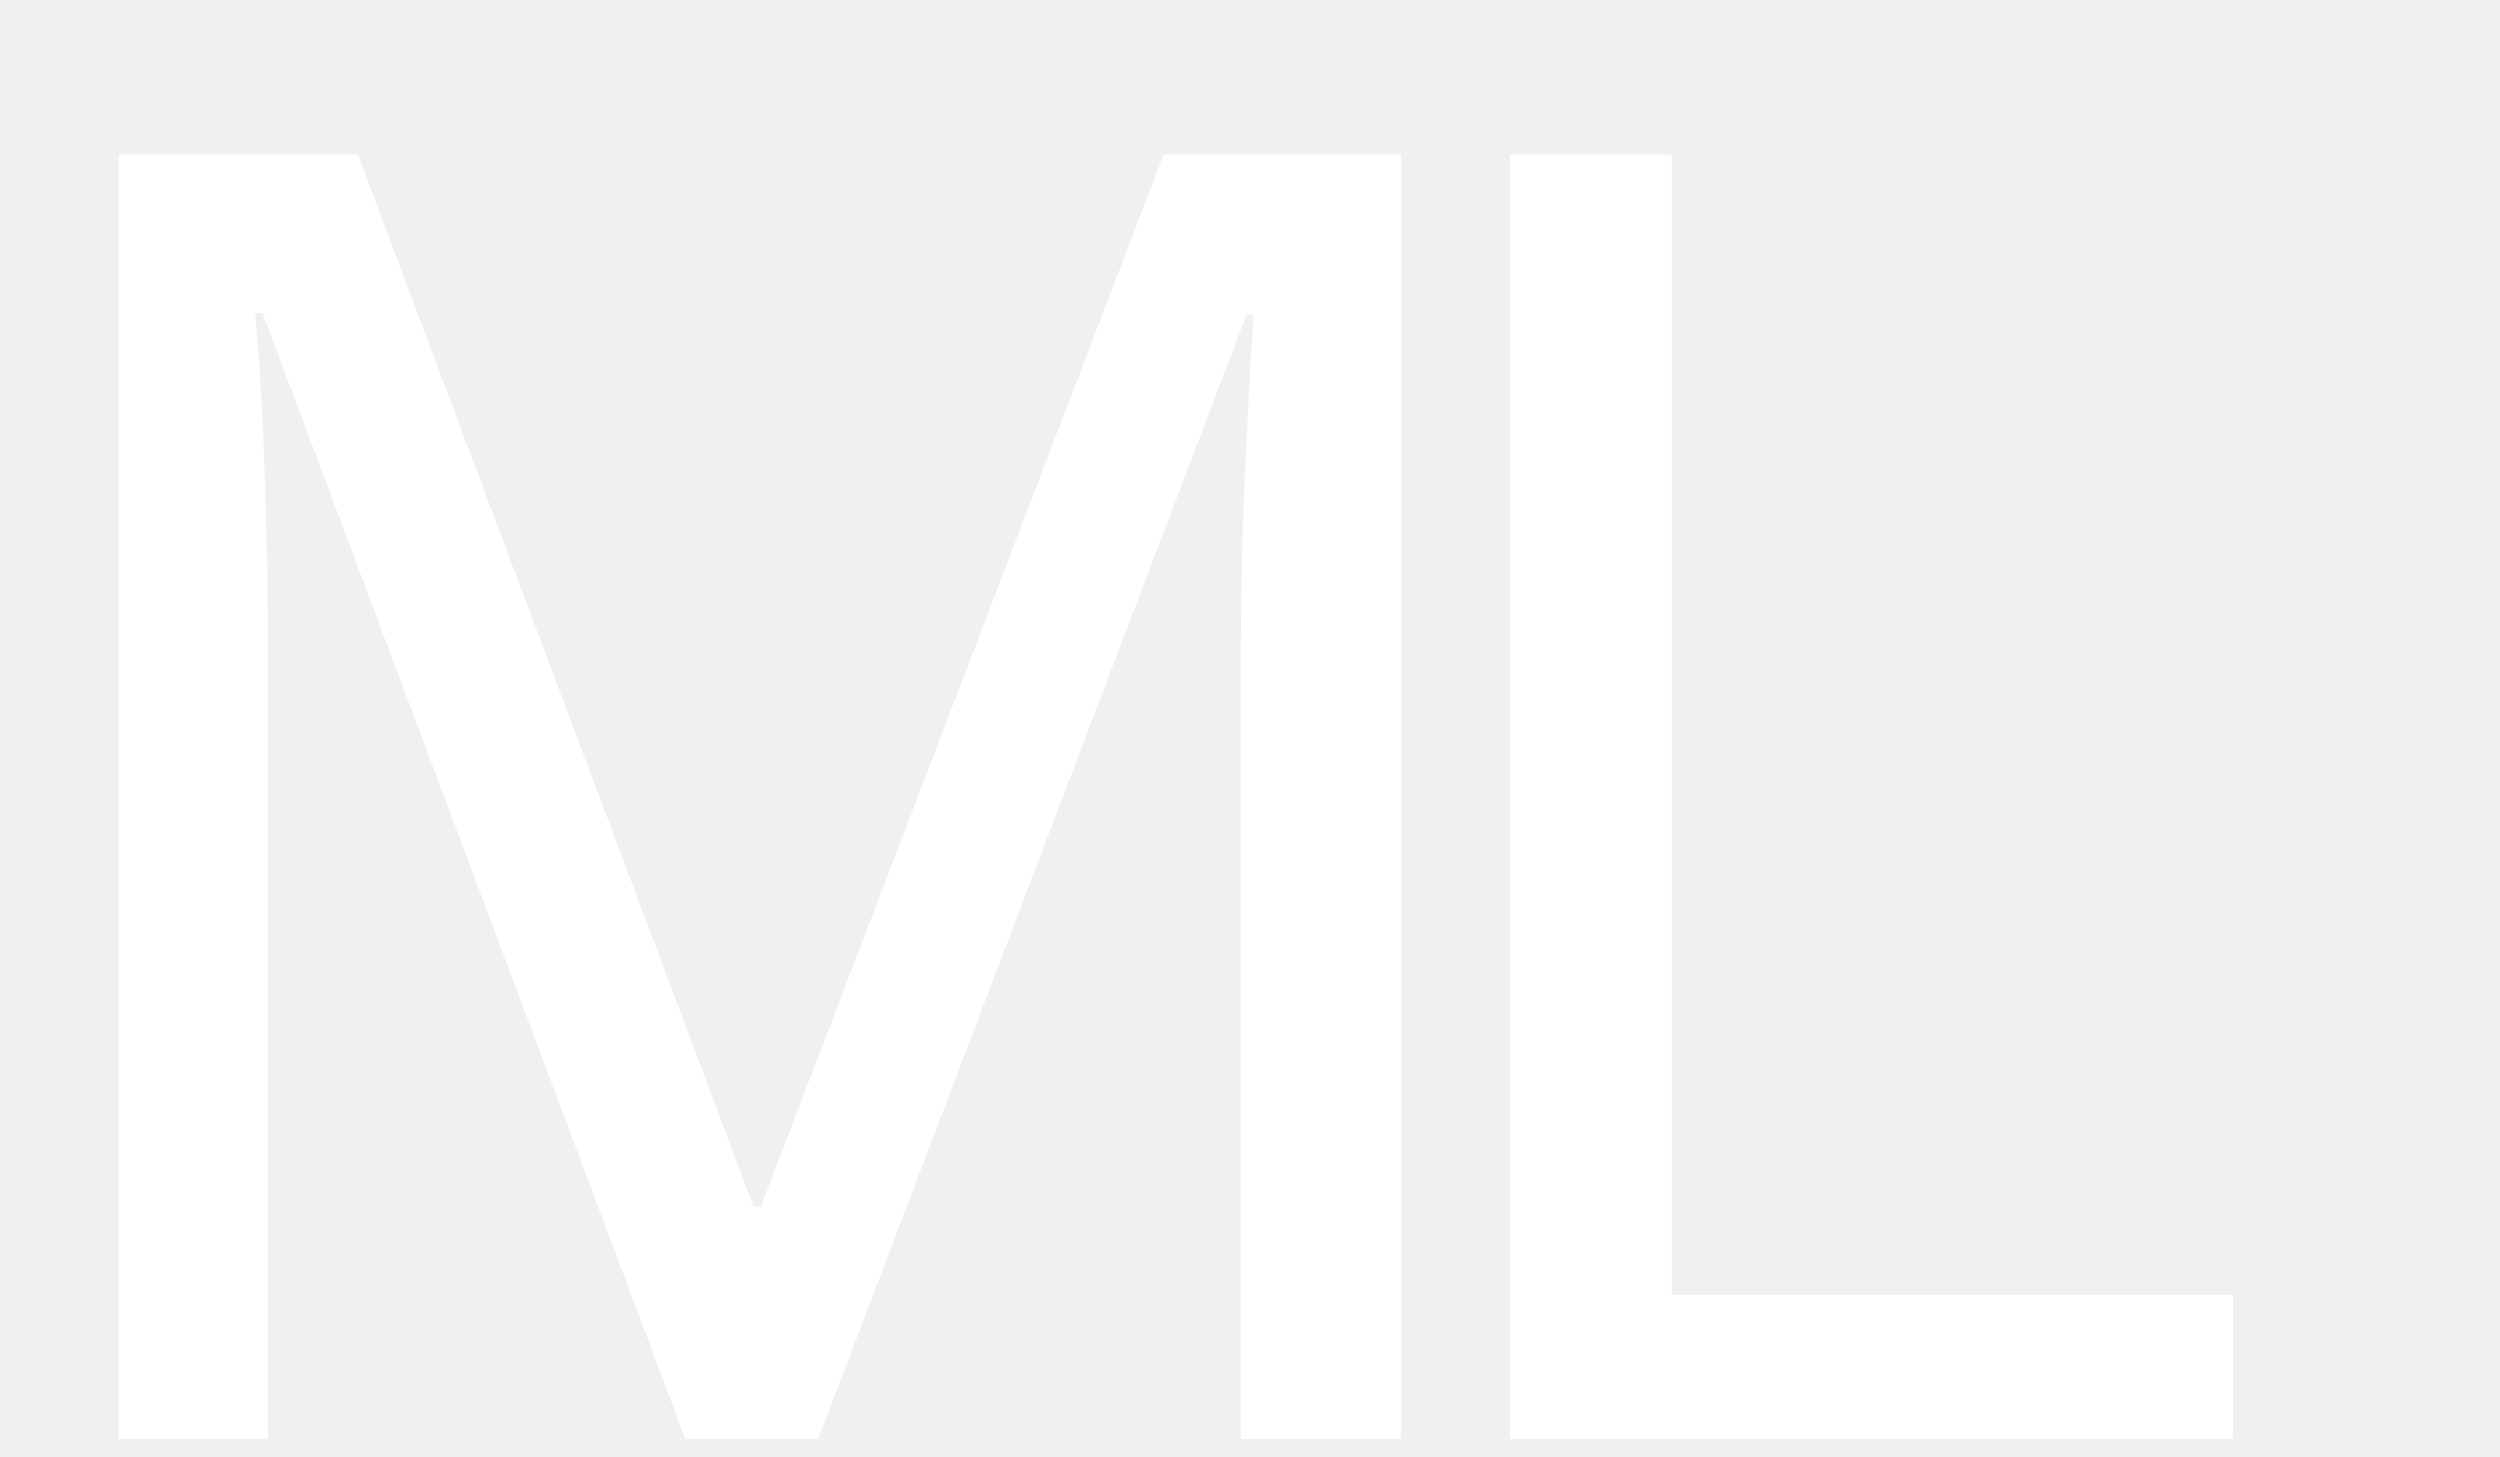
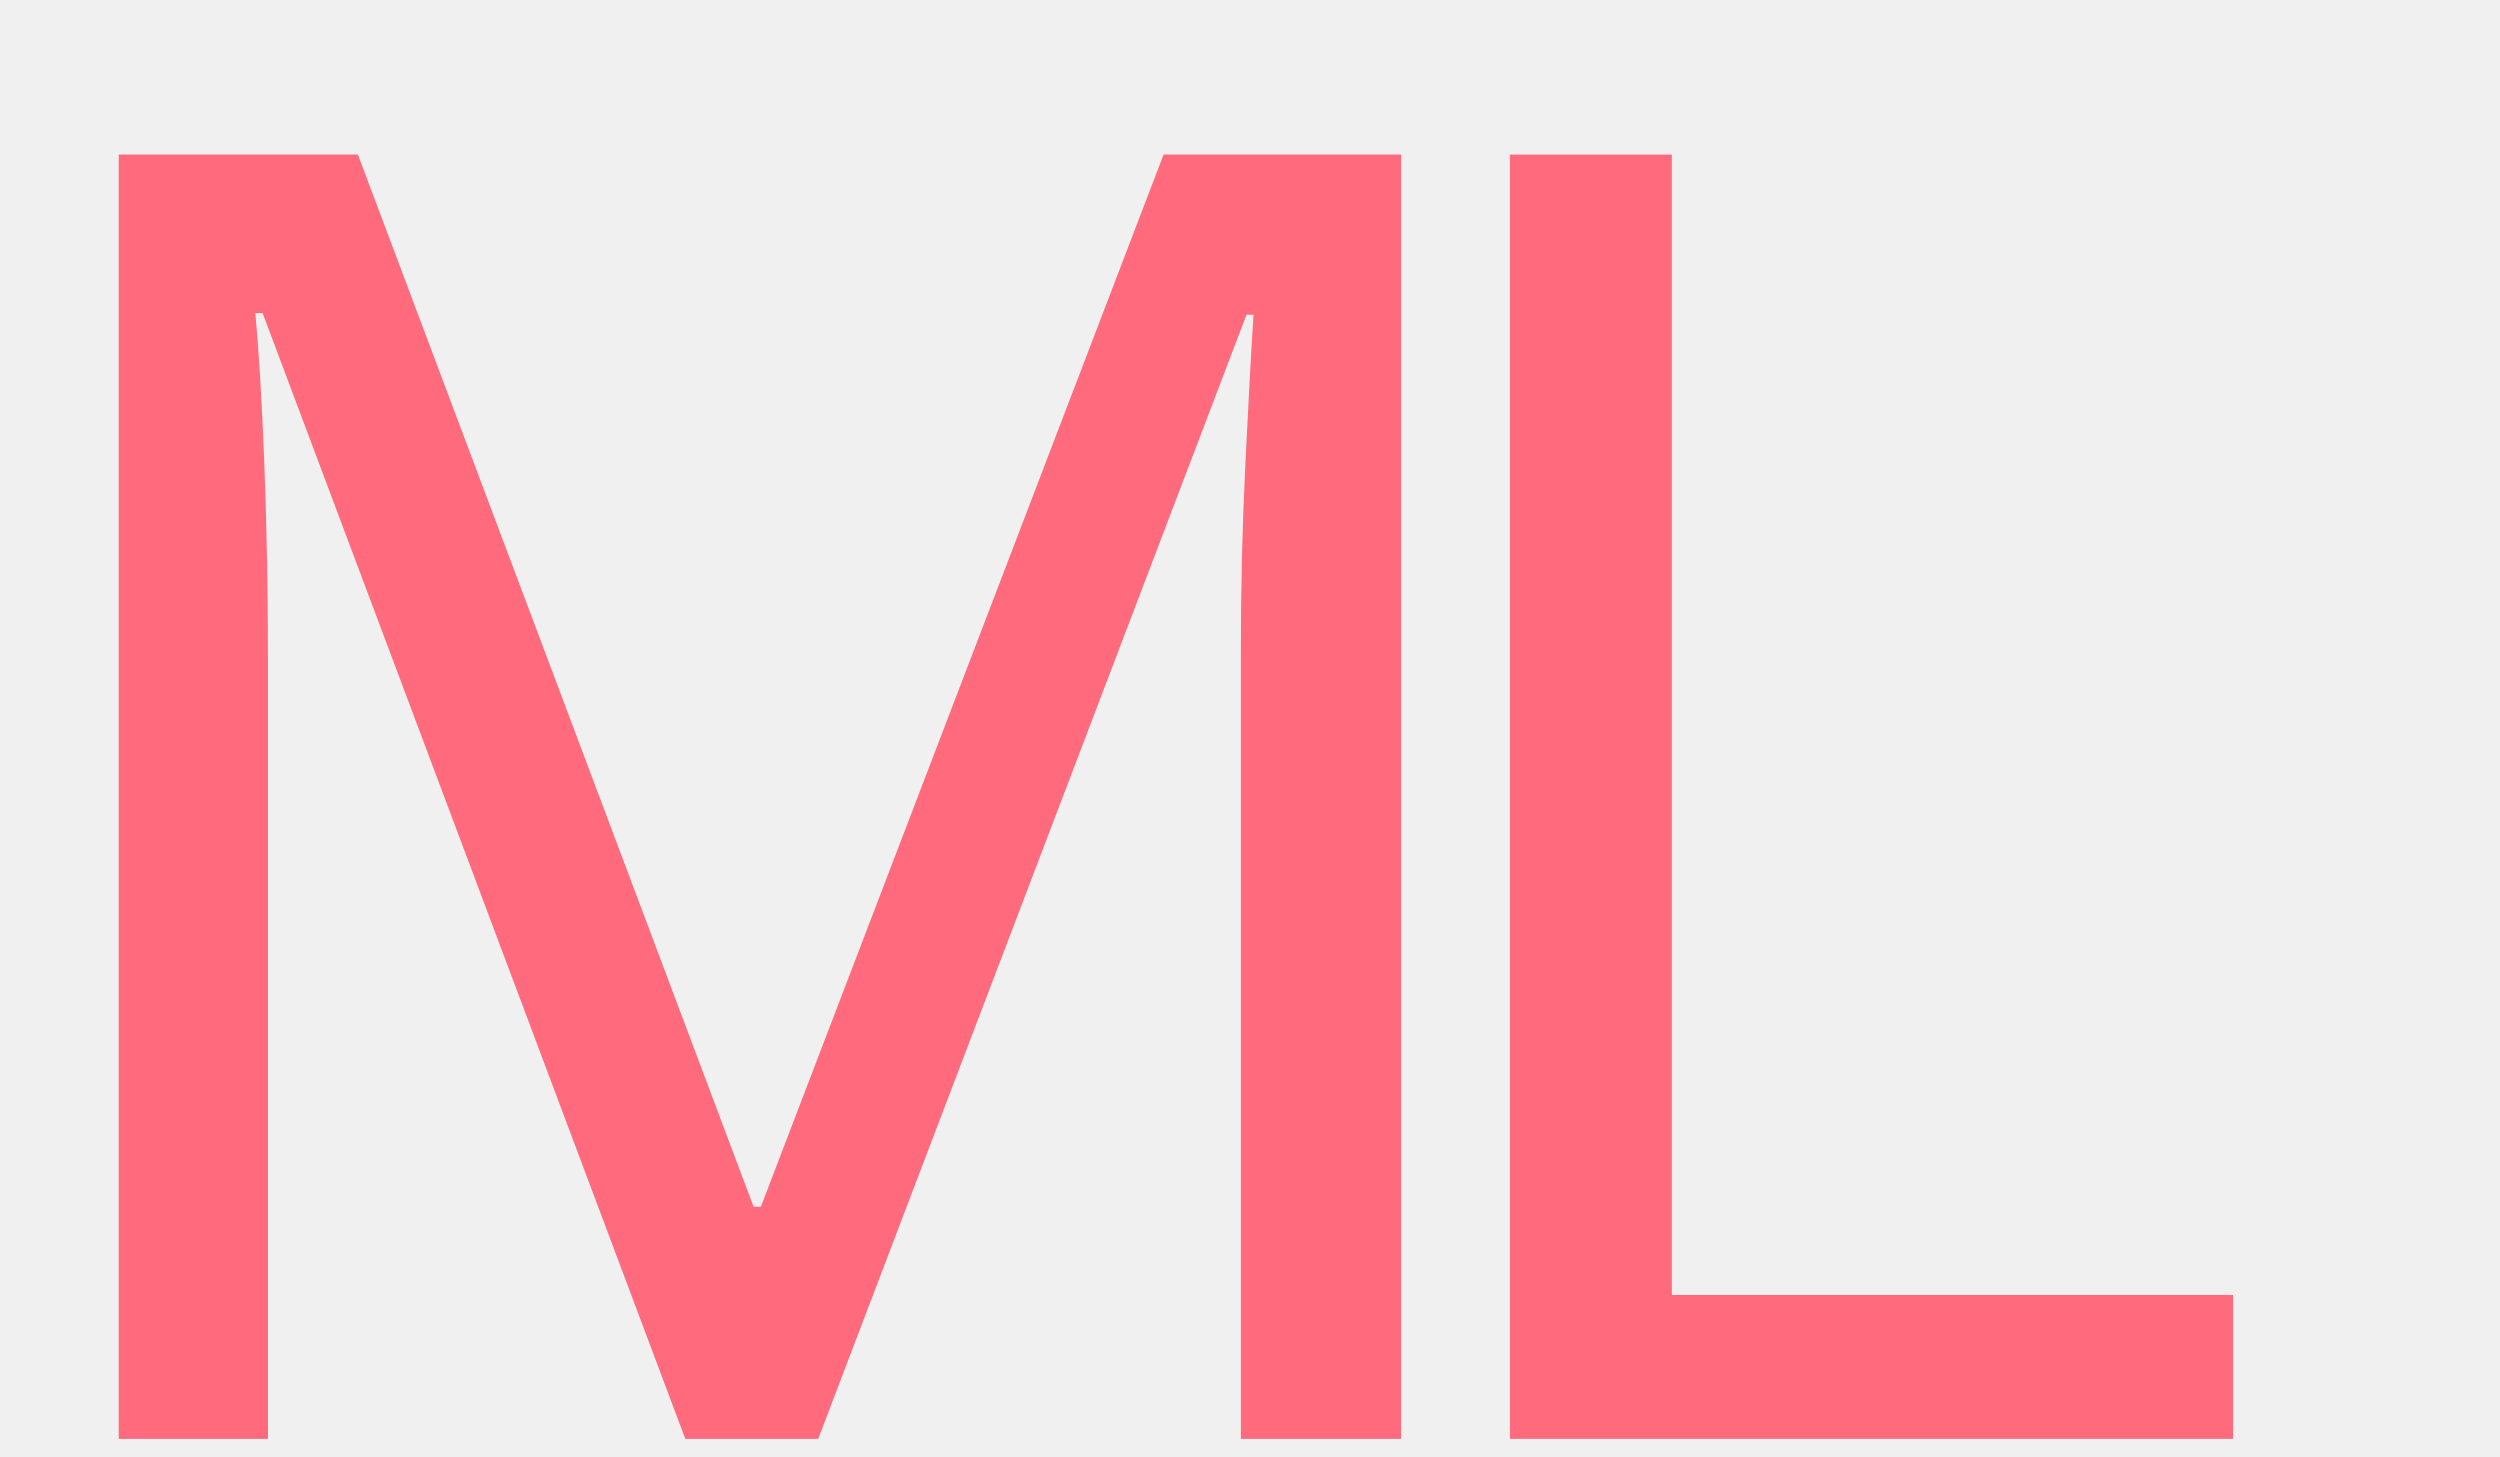
<svg xmlns="http://www.w3.org/2000/svg" width="139px" height="81px" viewBox="0 0 139 81" version="1.1">
  <defs />
-   <g id="t" stroke="none" stroke-width="1" fill="none" fill-rule="evenodd" transform="translate(-175, -89)" font-family="Prata-Regular, Prata" font-size="100" font-weight="normal">
-     <g id="Group" transform="translate(171, 43)" fill="#FFFFFF">
+   <g id="t-copy-10" stroke="none" stroke-width="1" fill="none" fill-rule="evenodd" transform="translate(-774, -46)" font-family="Prata-Regular, Prata" font-size="100" font-weight="normal">
+     <g id="Group" transform="translate(770, 0)" fill="#FF6A7C">
      <text id="L">
        <tspan x="78.25" y="126">L</tspan>
      </text>
      <text id="M">
        <tspan x="0.9" y="126">M</tspan>
      </text>
    </g>
  </g>
</svg>
